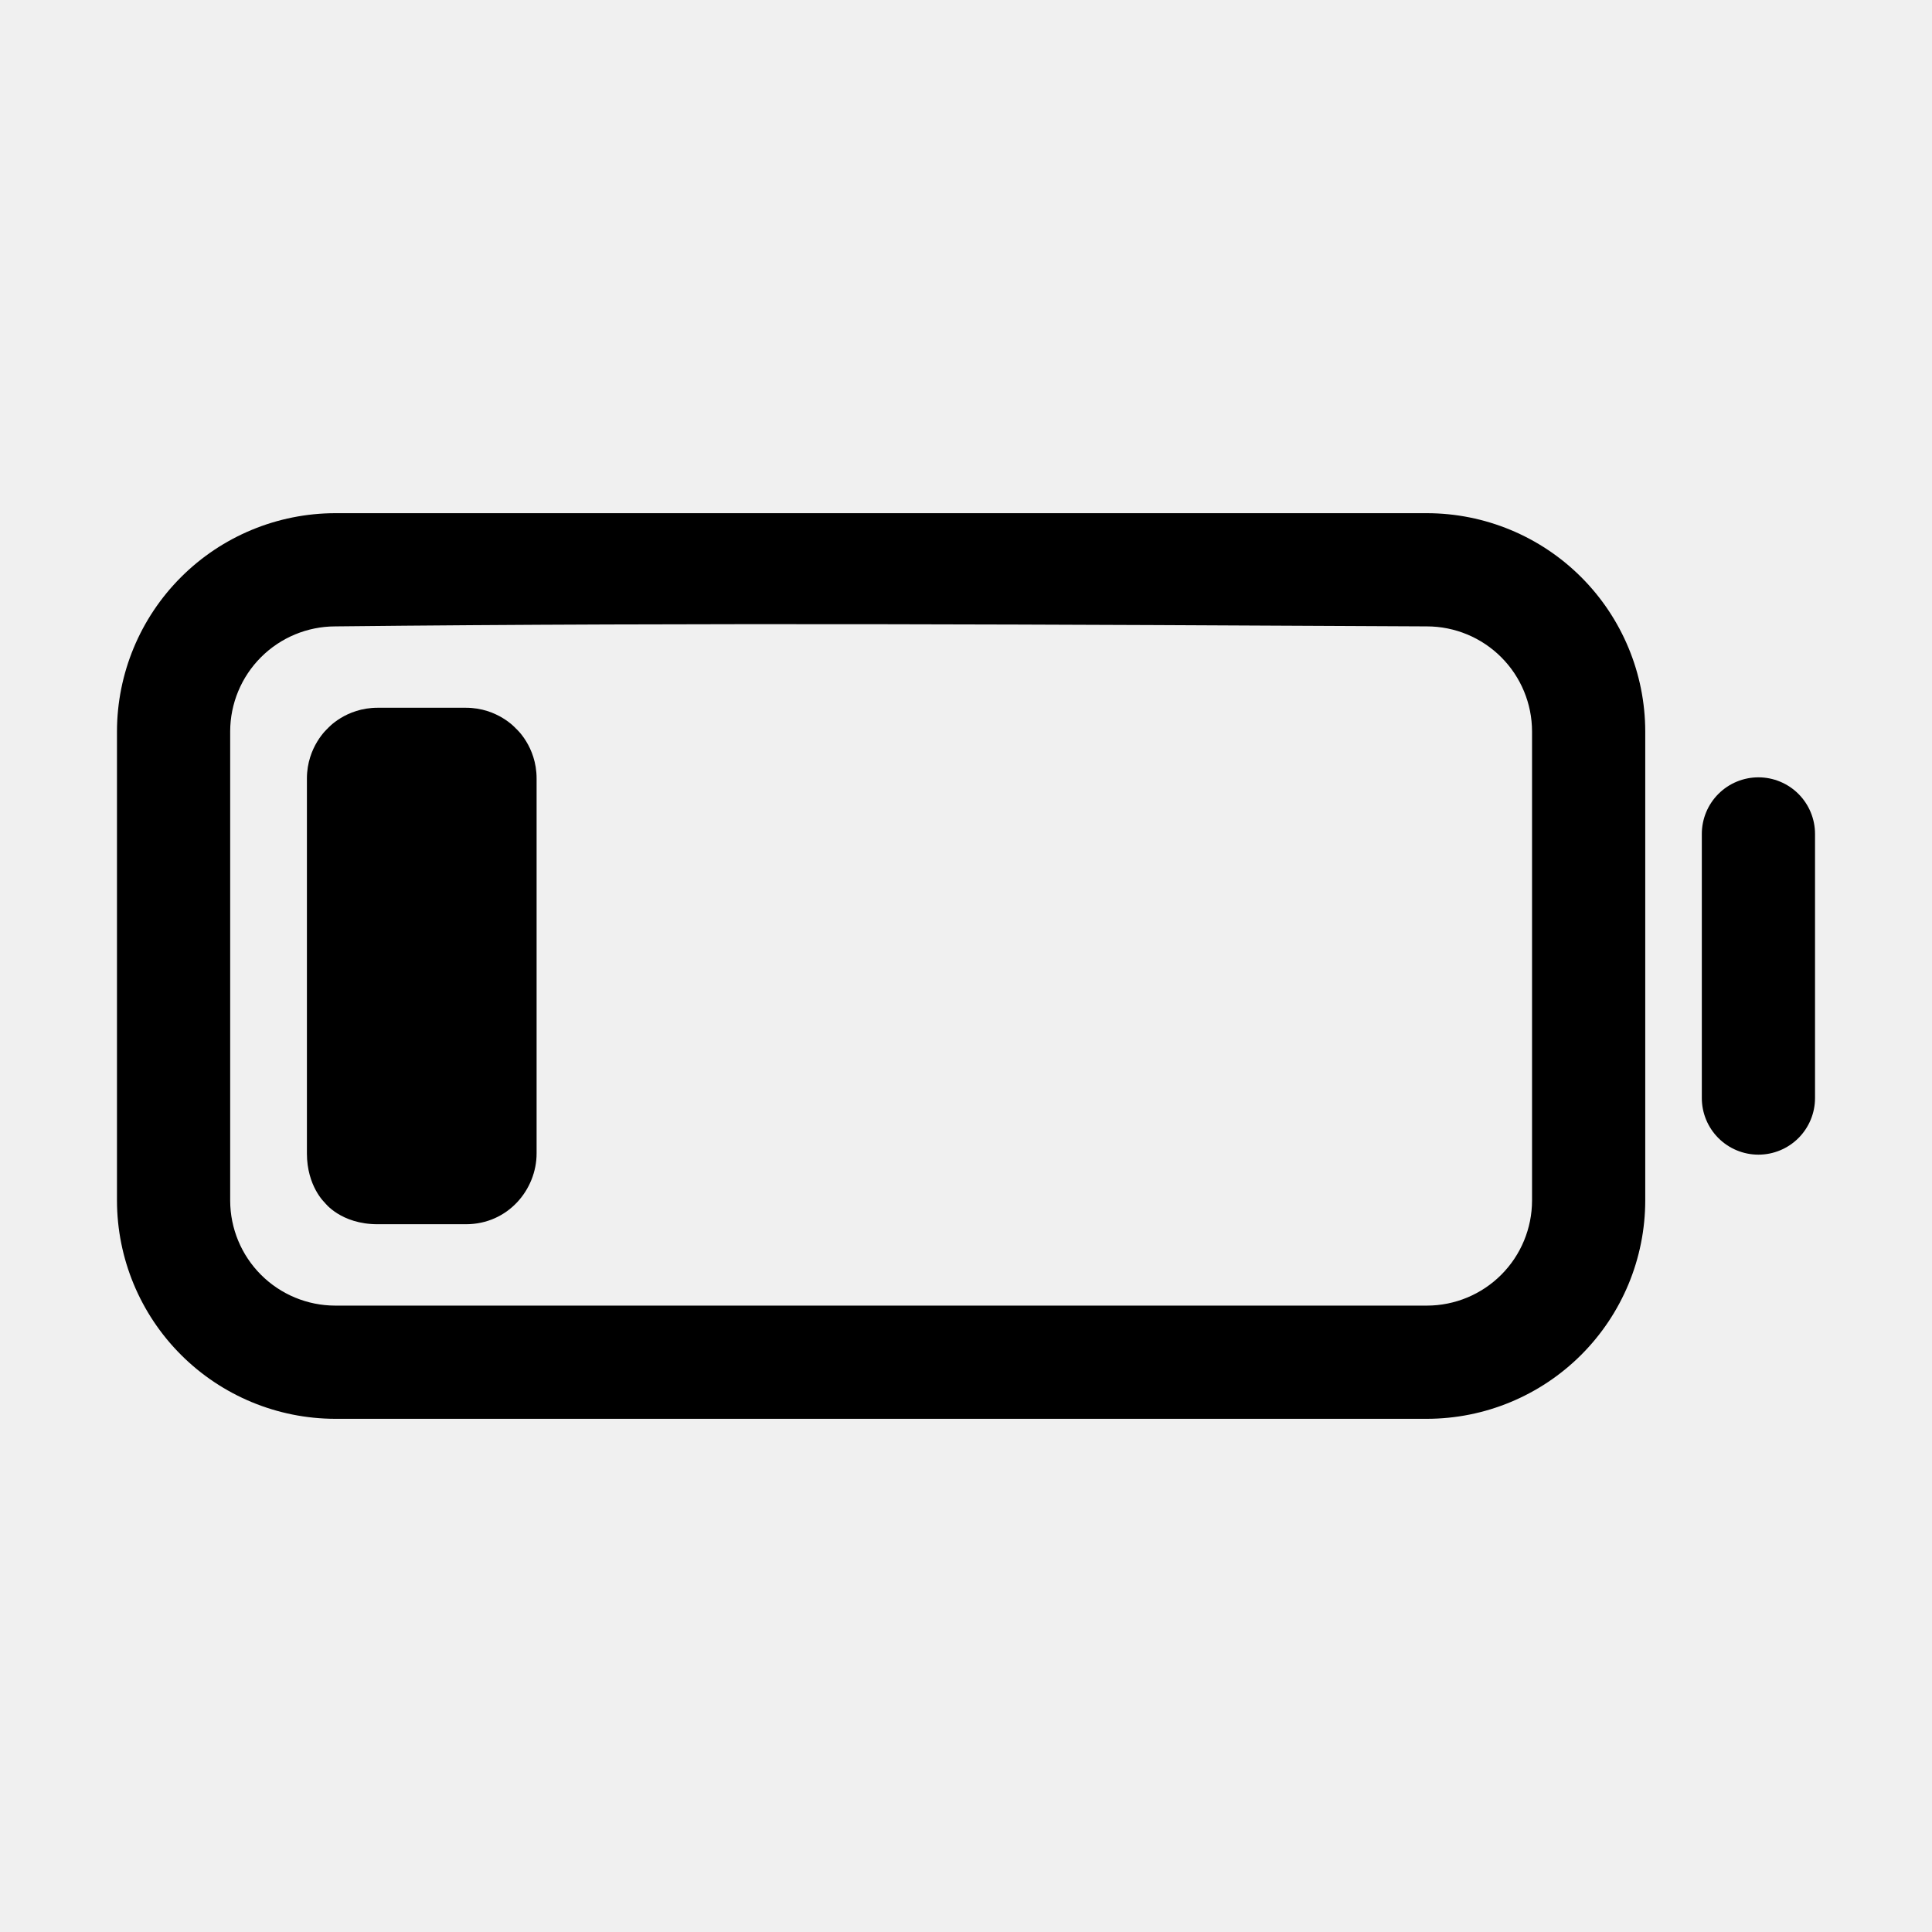
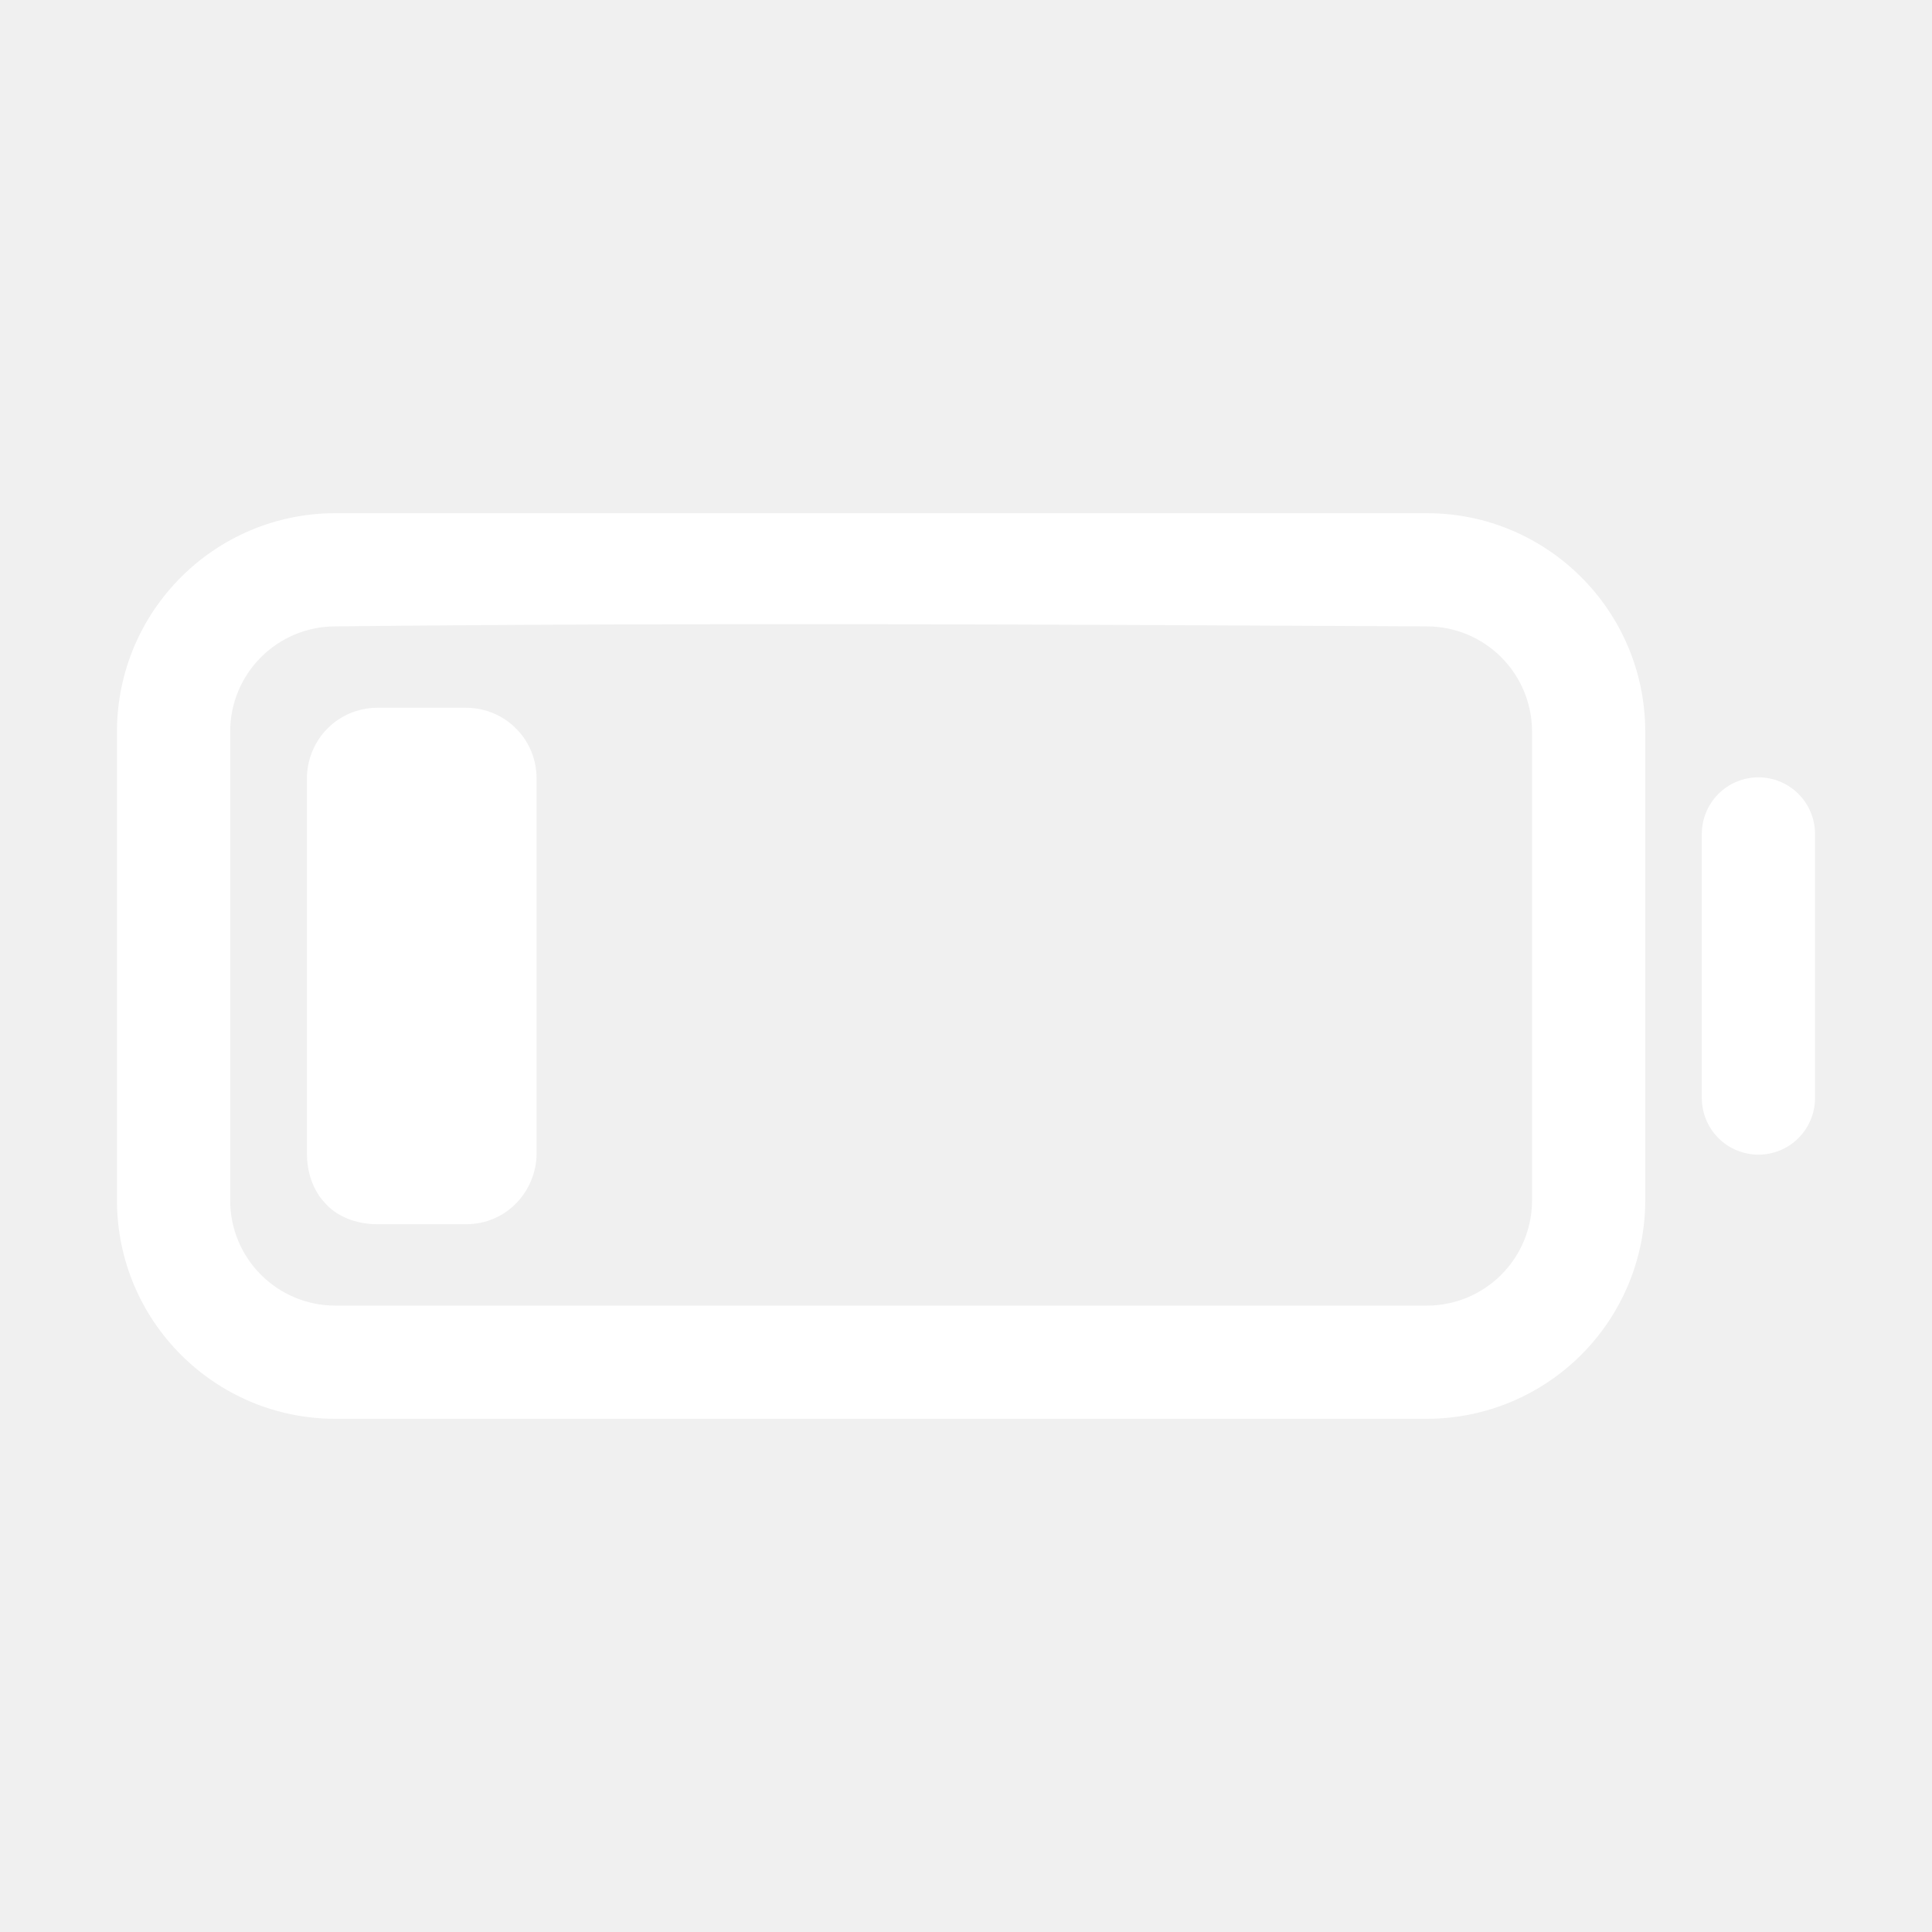
- <svg xmlns="http://www.w3.org/2000/svg" fill="none" viewBox="-32 -32 1024 1024" id="Battery-Charging-Outline--Streamline-Ionic-Outline" height="1024" width="1024" version="1.1">
-   <defs id="defs6" />
-   <g id="g31" transform="translate(-213.0003,-611.9999)">
-     <path id="path13-9-7-4" style="fill:#000000" d="m 358.688,852 c -30.672,0.036 -60.076,12.234 -81.764,33.922 -21.688,21.688 -33.889,51.094 -33.924,81.766 v 248.623 c 0.035,30.672 12.236,60.078 33.924,81.766 21.688,21.688 51.092,33.888 81.764,33.924 h 578.637 c 30.672,-0.036 60.076,-12.236 81.766,-33.924 21.688,-21.688 33.89,-51.094 33.924,-81.766 v -248.623 c -0.034,-30.672 -12.236,-60.078 -33.924,-81.766 C 997.4,864.234 967.996,852.036 937.324,852 Z m 0,60 c 192.881,-2.099 385.755,-0.955 578.637,0 14.764,0.02 28.918,5.892 39.355,16.332 10.44,10.44 16.312,24.591 16.334,39.355 v 248.623 c -0.022,14.764 -5.894,28.919 -16.334,39.358 -10.438,10.44 -24.591,16.312 -39.355,16.332 H 358.688 c -14.763,-0.02 -28.914,-5.892 -39.353,-16.332 C 308.895,1245.23 303.02,1231.074 303,1216.311 v -248.623 c 0.02,-14.764 5.895,-28.915 16.334,-39.355 C 329.773,917.892 343.924,912.02 358.688,912 Z" />
-     <path fill="#000000" d="m 1113.001,992.003 c -7.956,0 -15.586,3.162 -21.214,8.786 -5.624,5.628 -8.786,13.258 -8.786,21.214 v 139.988 c 0,7.956 3.162,15.588 8.786,21.214 5.628,5.626 13.258,8.786 21.214,8.786 7.956,0 15.586,-3.16 21.214,-8.786 5.624,-5.626 8.786,-13.258 8.786,-21.214 v -139.988 c 0,-7.956 -3.162,-15.586 -8.786,-21.214 -5.628,-5.624 -13.258,-8.786 -21.214,-8.786 z" stroke-width="64" id="path6-6-1-5-76" />
-     <path style="display:inline;fill:#000000;stroke-width:1" d="m 343.671,1191.371 c 0,17.376 9.479,26.089 9.479,26.089 0,0 8.472,11.411 28.021,11.411 H 427.909 c 22.441,0 37.5,-18.489 37.5,-37.5 V 992.621 c 0,-17.018 -10.984,-26.516 -10.984,-26.516 0,0 -9.561,-10.984 -26.516,-10.984 h -46.738 c -17.032,0 -26.516,10.984 -26.516,10.984 0,0 -10.984,9.617 -10.984,26.516 z" id="path11-49" />
+ <svg fill="none" viewBox="-32 -32 1024 1024">
+   <g fill="white">
+     <path d="M145.687 240A115.82 115.82 0 0 0 30 355.688V604.31A115.821 115.821 0 0 0 145.687 720h578.637a115.83 115.83 0 0 0 81.765-33.925 115.818 115.818 0 0 0 33.924-81.765V355.688A115.818 115.818 0 0 0 724.323 240Zm0 60c192.882-2.099 385.755-.955 578.637 0a55.757 55.757 0 0 1 39.355 16.332 55.77 55.77 0 0 1 16.334 39.356V604.31a55.772 55.772 0 0 1-16.334 39.357A55.757 55.757 0 0 1 724.324 660H145.687A55.767 55.767 0 0 1 90 604.31V355.689A55.766 55.766 0 0 1 145.687 300ZM900 380.003a30.014 30.014 0 0 0-21.214 8.786A30.014 30.014 0 0 0 870 410.003v139.988a30.01 30.01 0 0 0 8.786 21.214 30.006 30.006 0 0 0 42.428 0A30.01 30.01 0 0 0 930 549.991V410.003a30.014 30.014 0 0 0-8.786-21.214A30.014 30.014 0 0 0 900 380.003z" />
+     <path d="M130.67 579.371c0 17.376 9.48 26.089 9.48 26.089s8.471 11.411 28.02 11.411h46.739c22.44 0 37.5-18.488 37.5-37.5v-198.75c0-17.017-10.984-26.516-10.984-26.516s-9.561-10.984-26.516-10.984H168.17c-17.033 0-26.517 10.984-26.517 10.984s-10.983 9.617-10.983 26.516z" />
  </g>
</svg>
